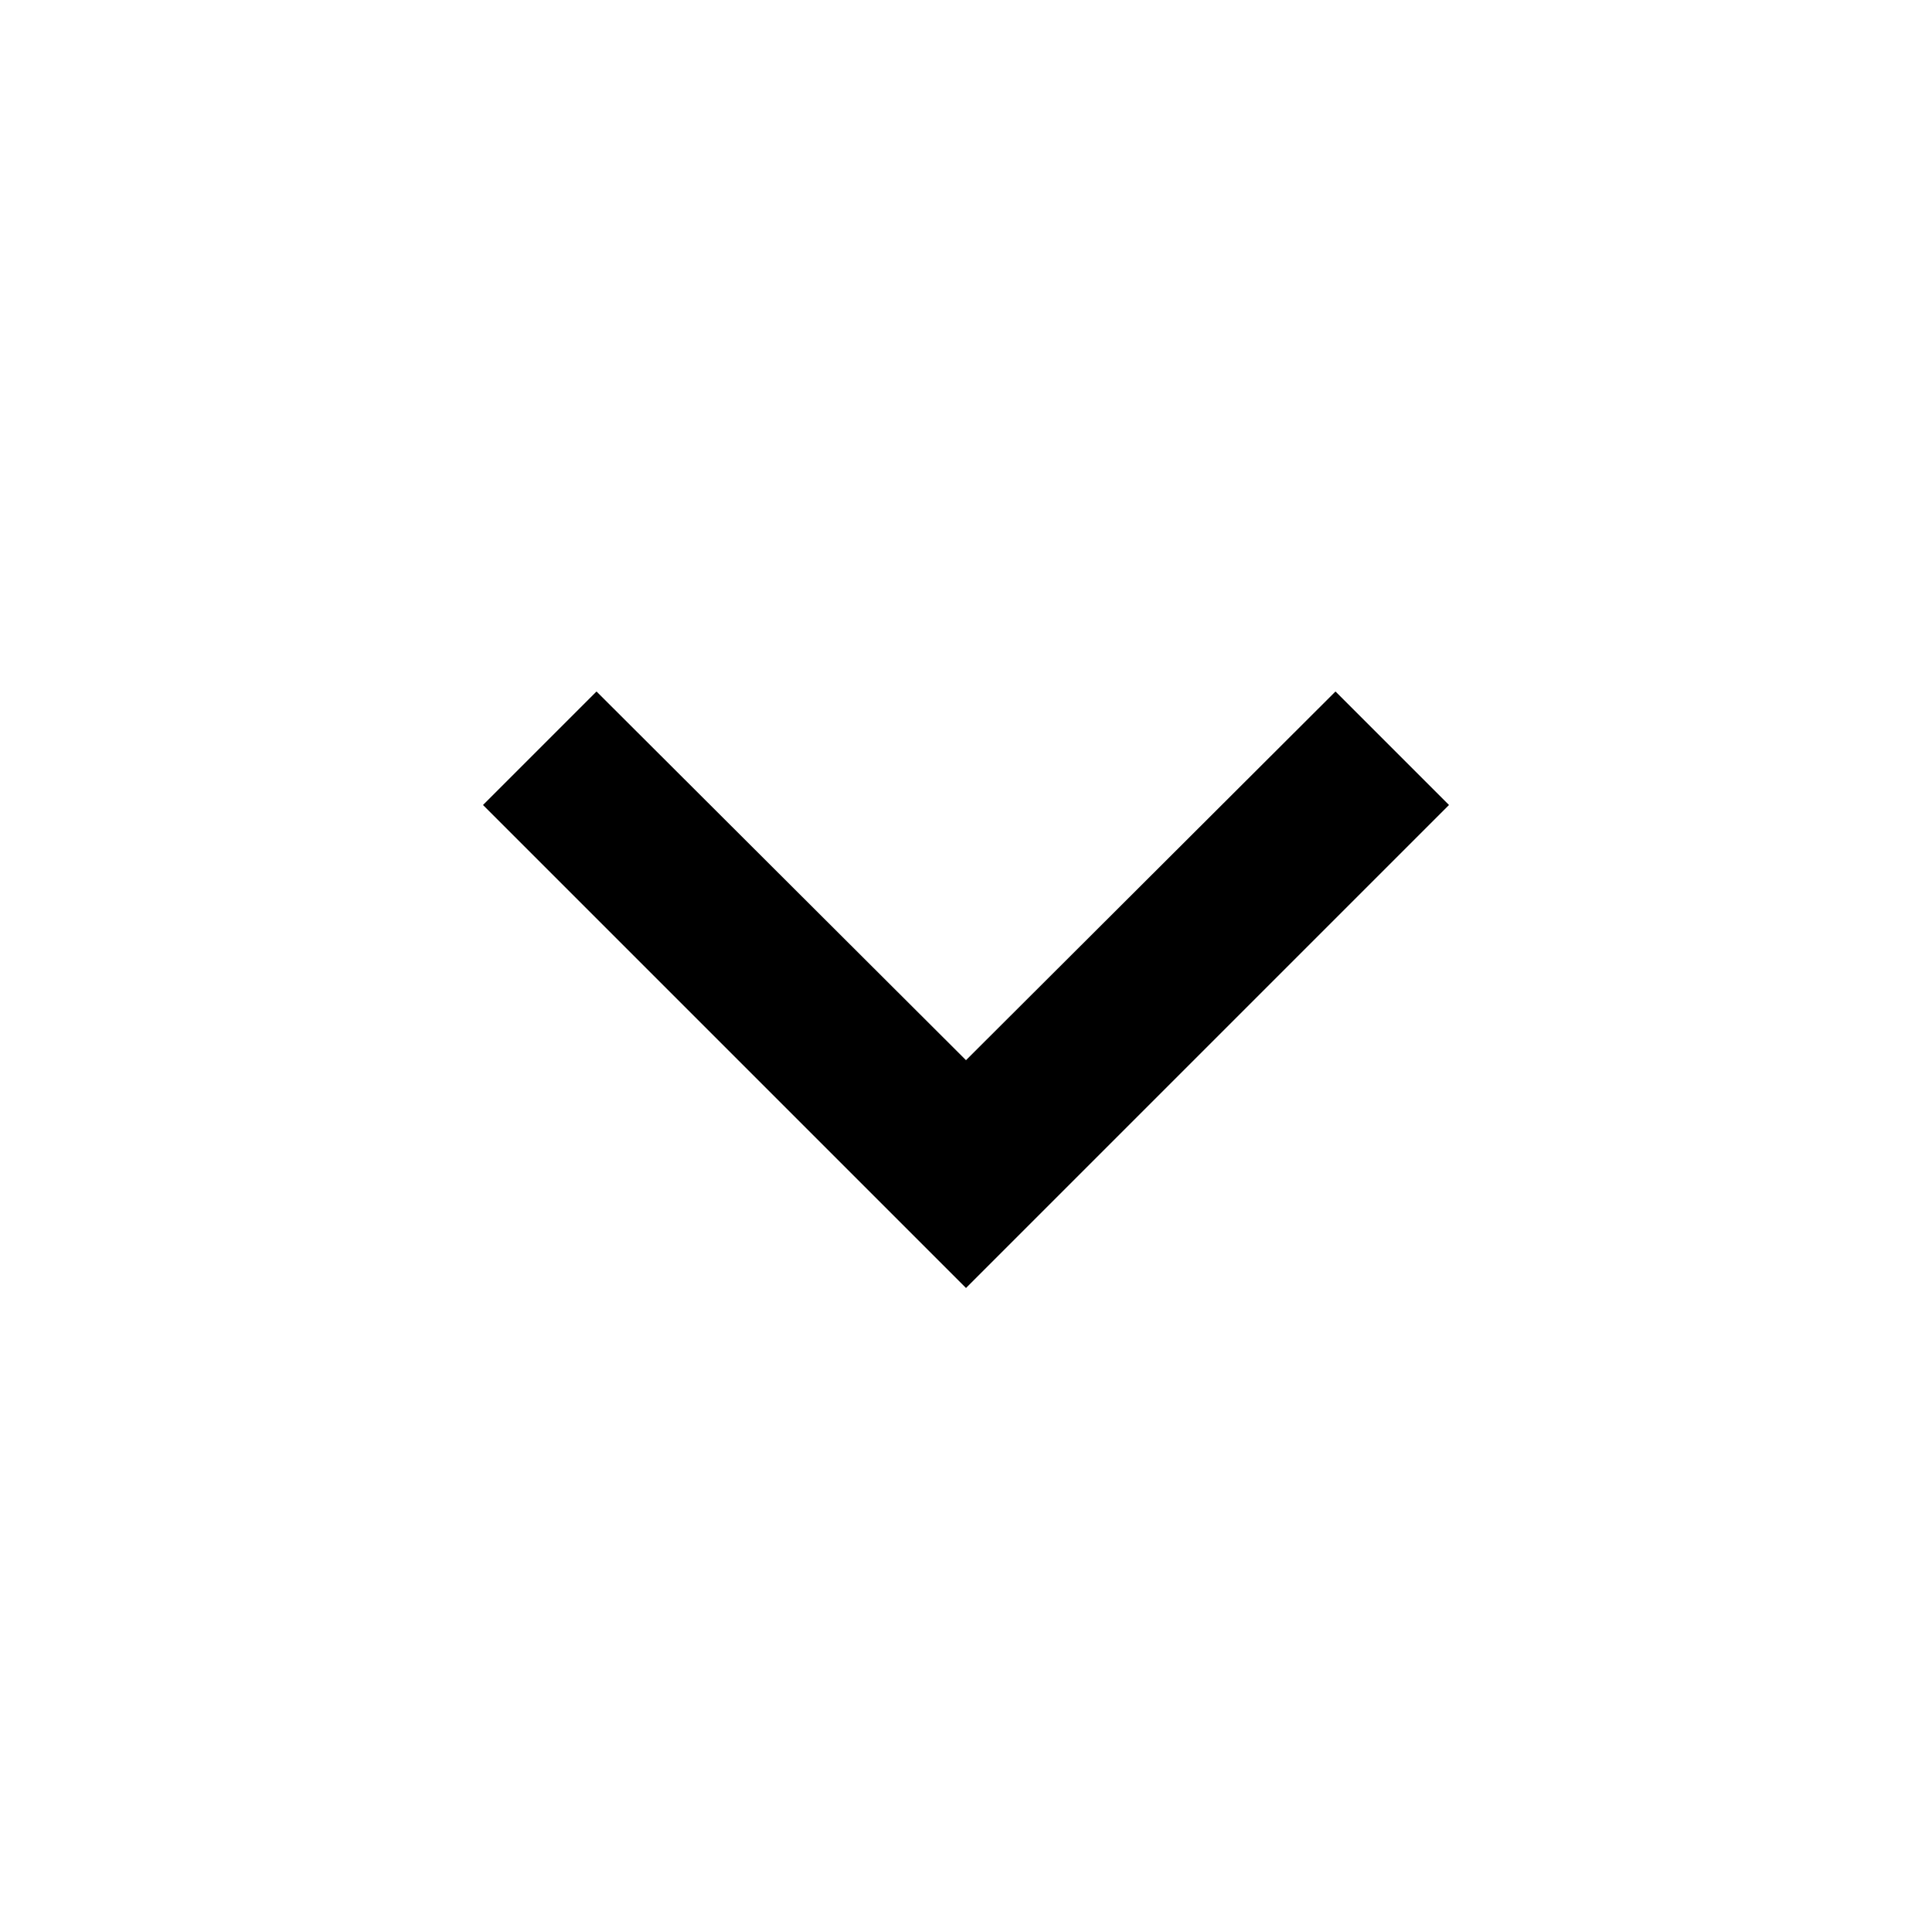
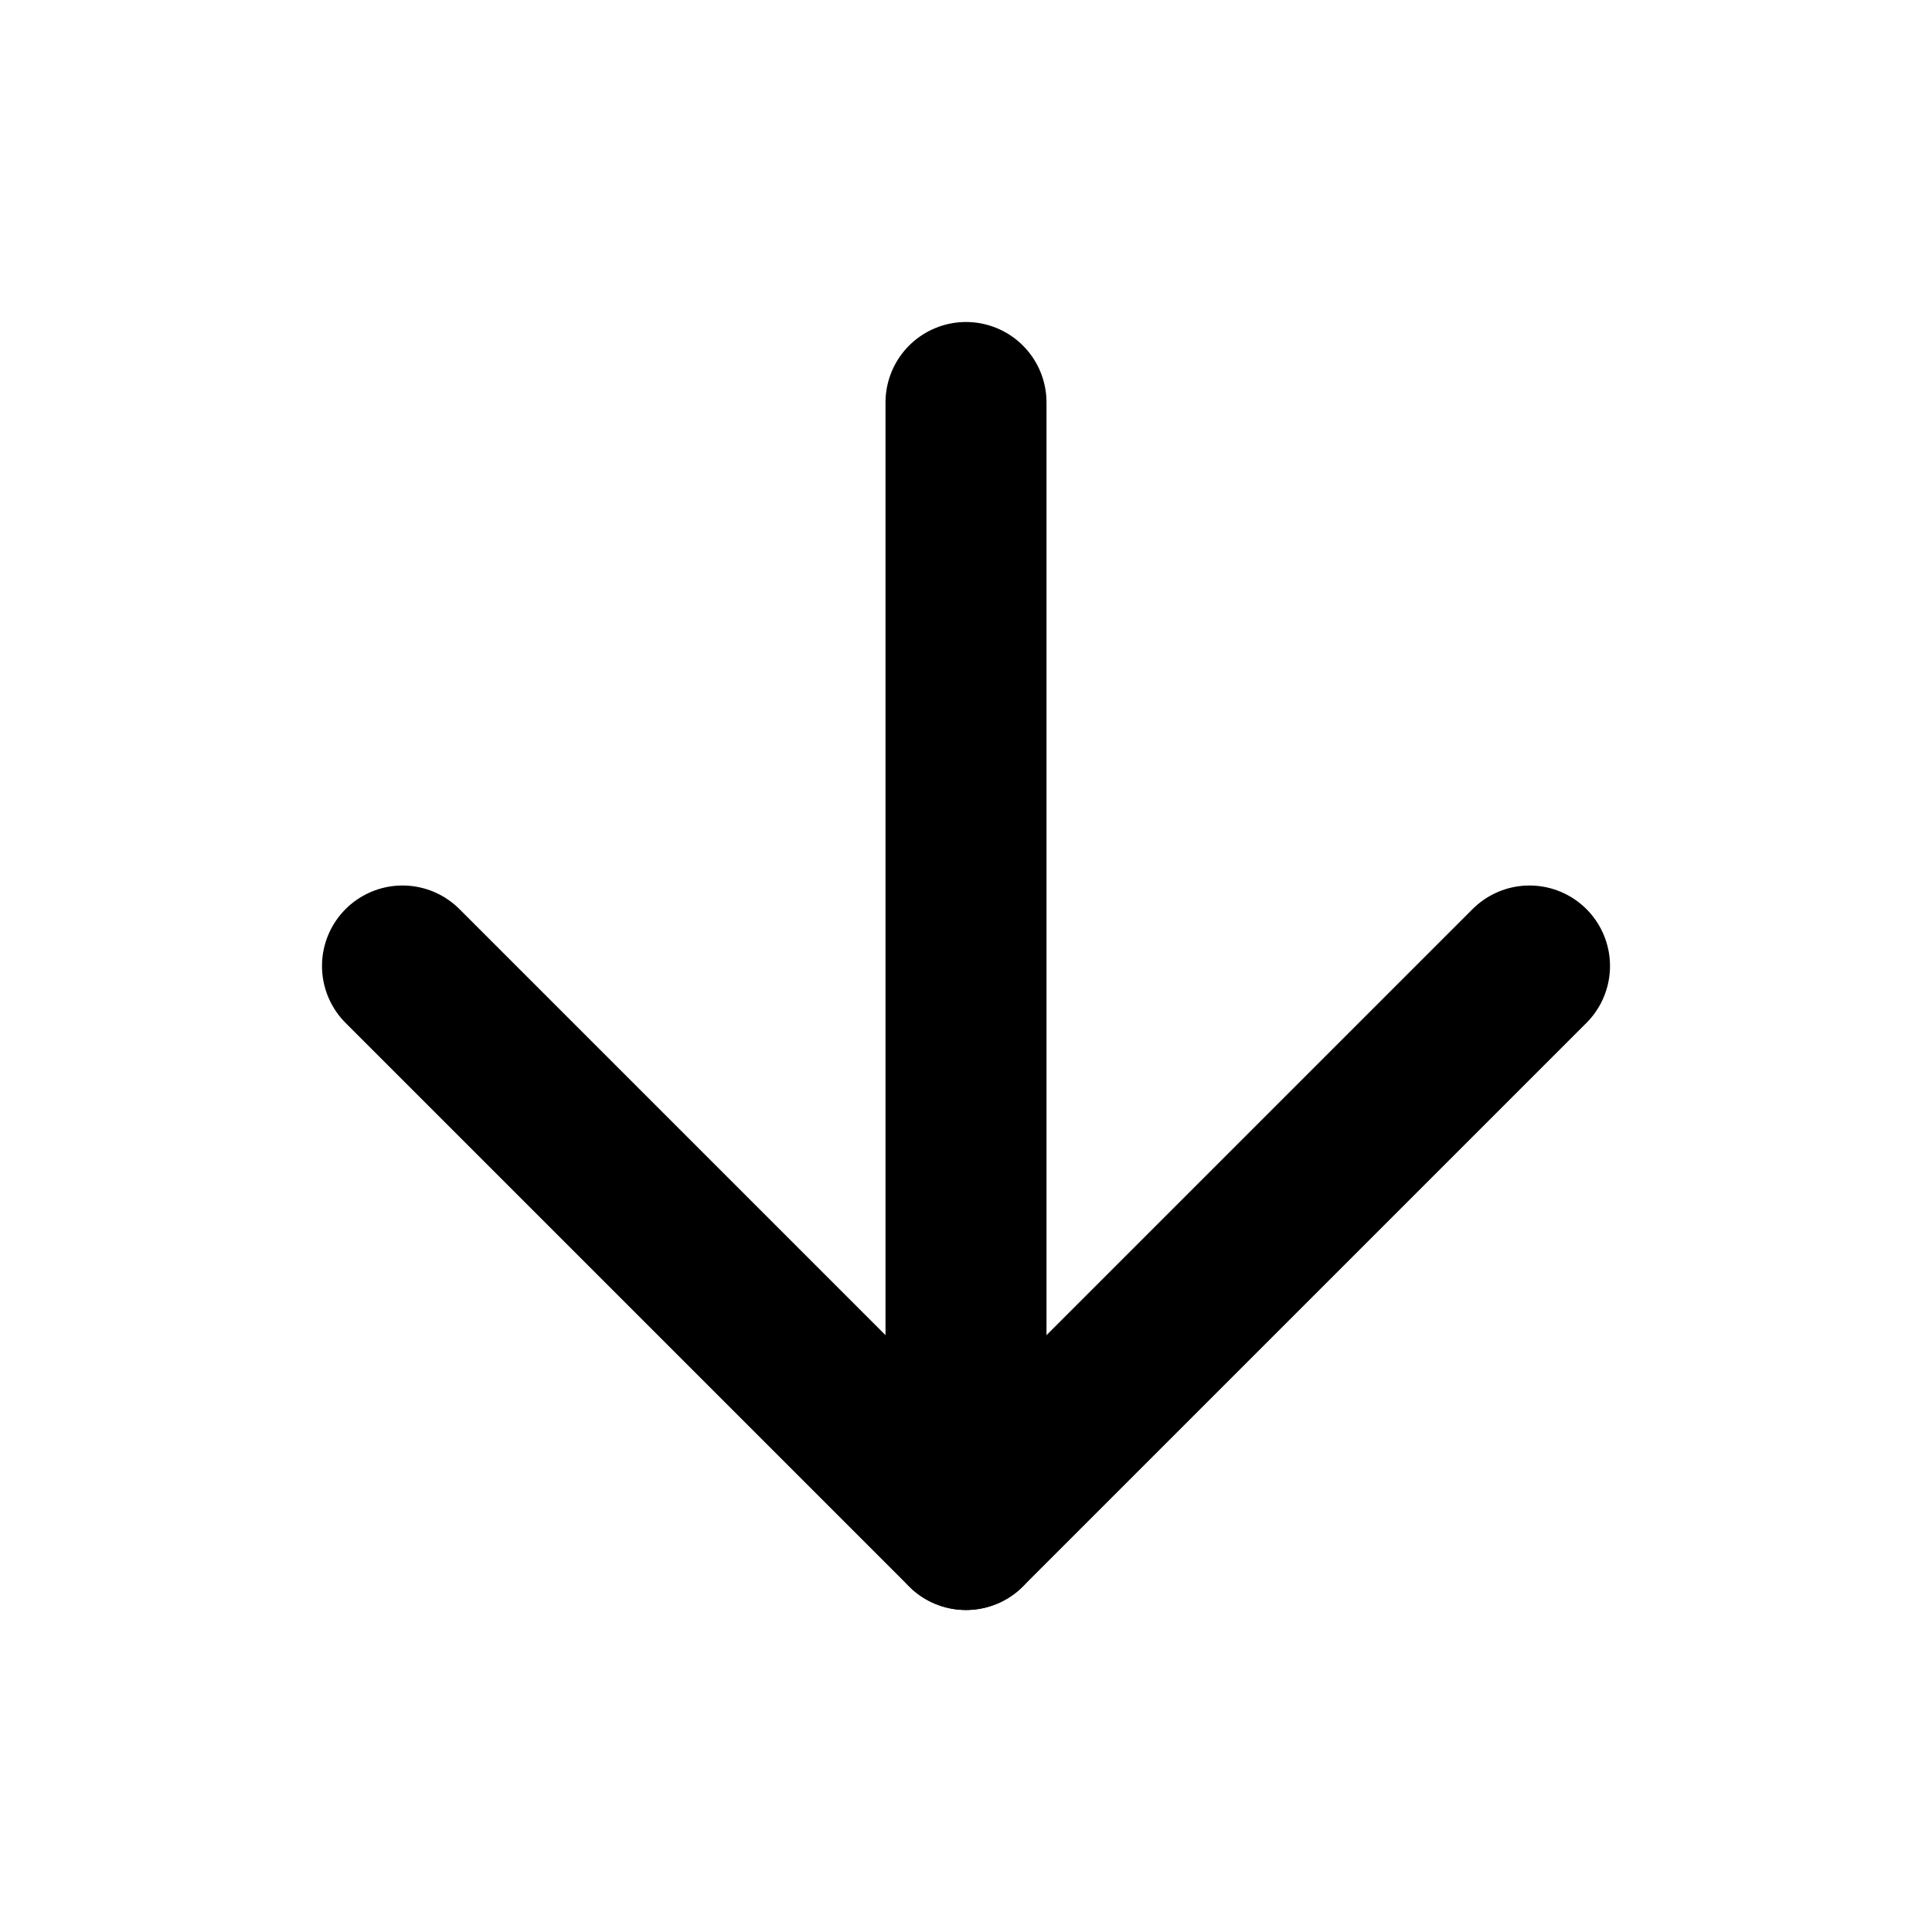
- <svg xmlns="http://www.w3.org/2000/svg" width="24" height="24" viewBox="0 0 24 24">
-   <path opacity=".87" fill="none" d="M24 24H0V0h24v24z" />
-   <path d="M16.59 8.59L12 13.17 7.41 8.59 6 10l6 6 6-6-1.41-1.41z" />
+ <svg xmlns="http://www.w3.org/2000/svg" width="24" height="24" viewBox="0 0 24 24" fill="none" stroke="currentColor" stroke-width="2" stroke-linecap="round" stroke-linejoin="round" class="feather feather-arrow-down">
+   <line x1="12" y1="5" x2="12" y2="19" />
+   <polyline points="19 12 12 19 5 12" />
</svg>
